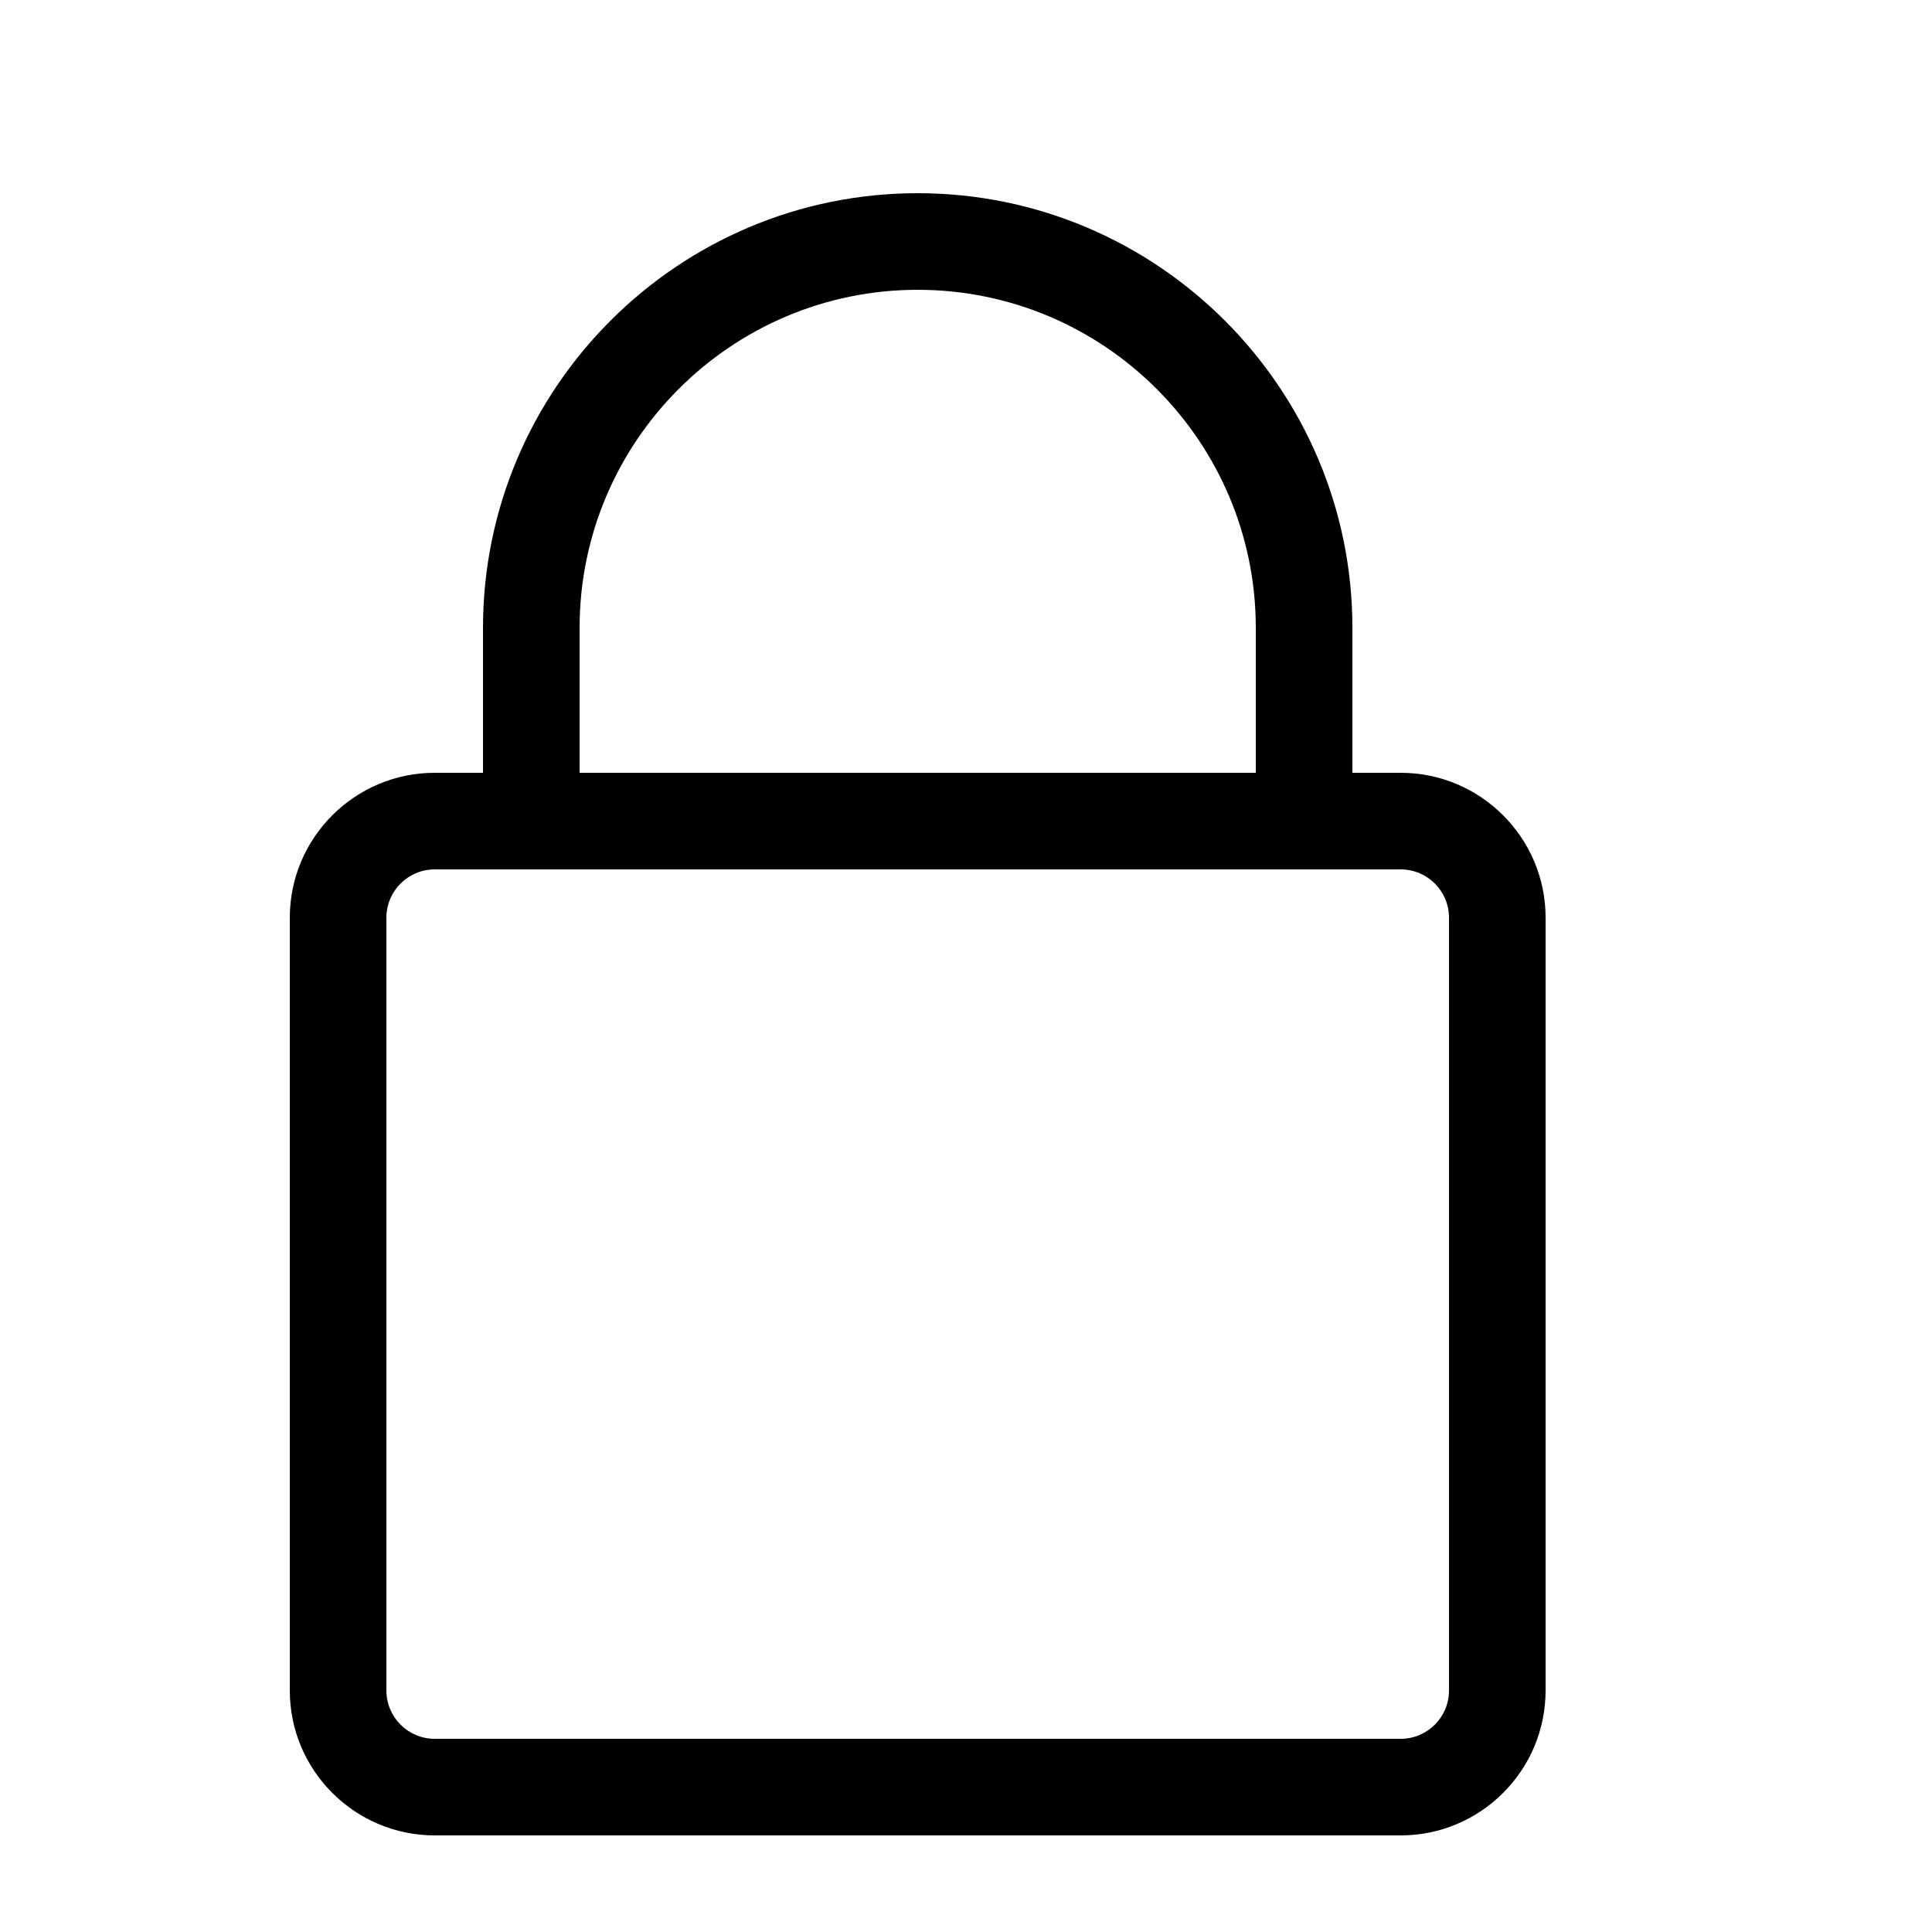
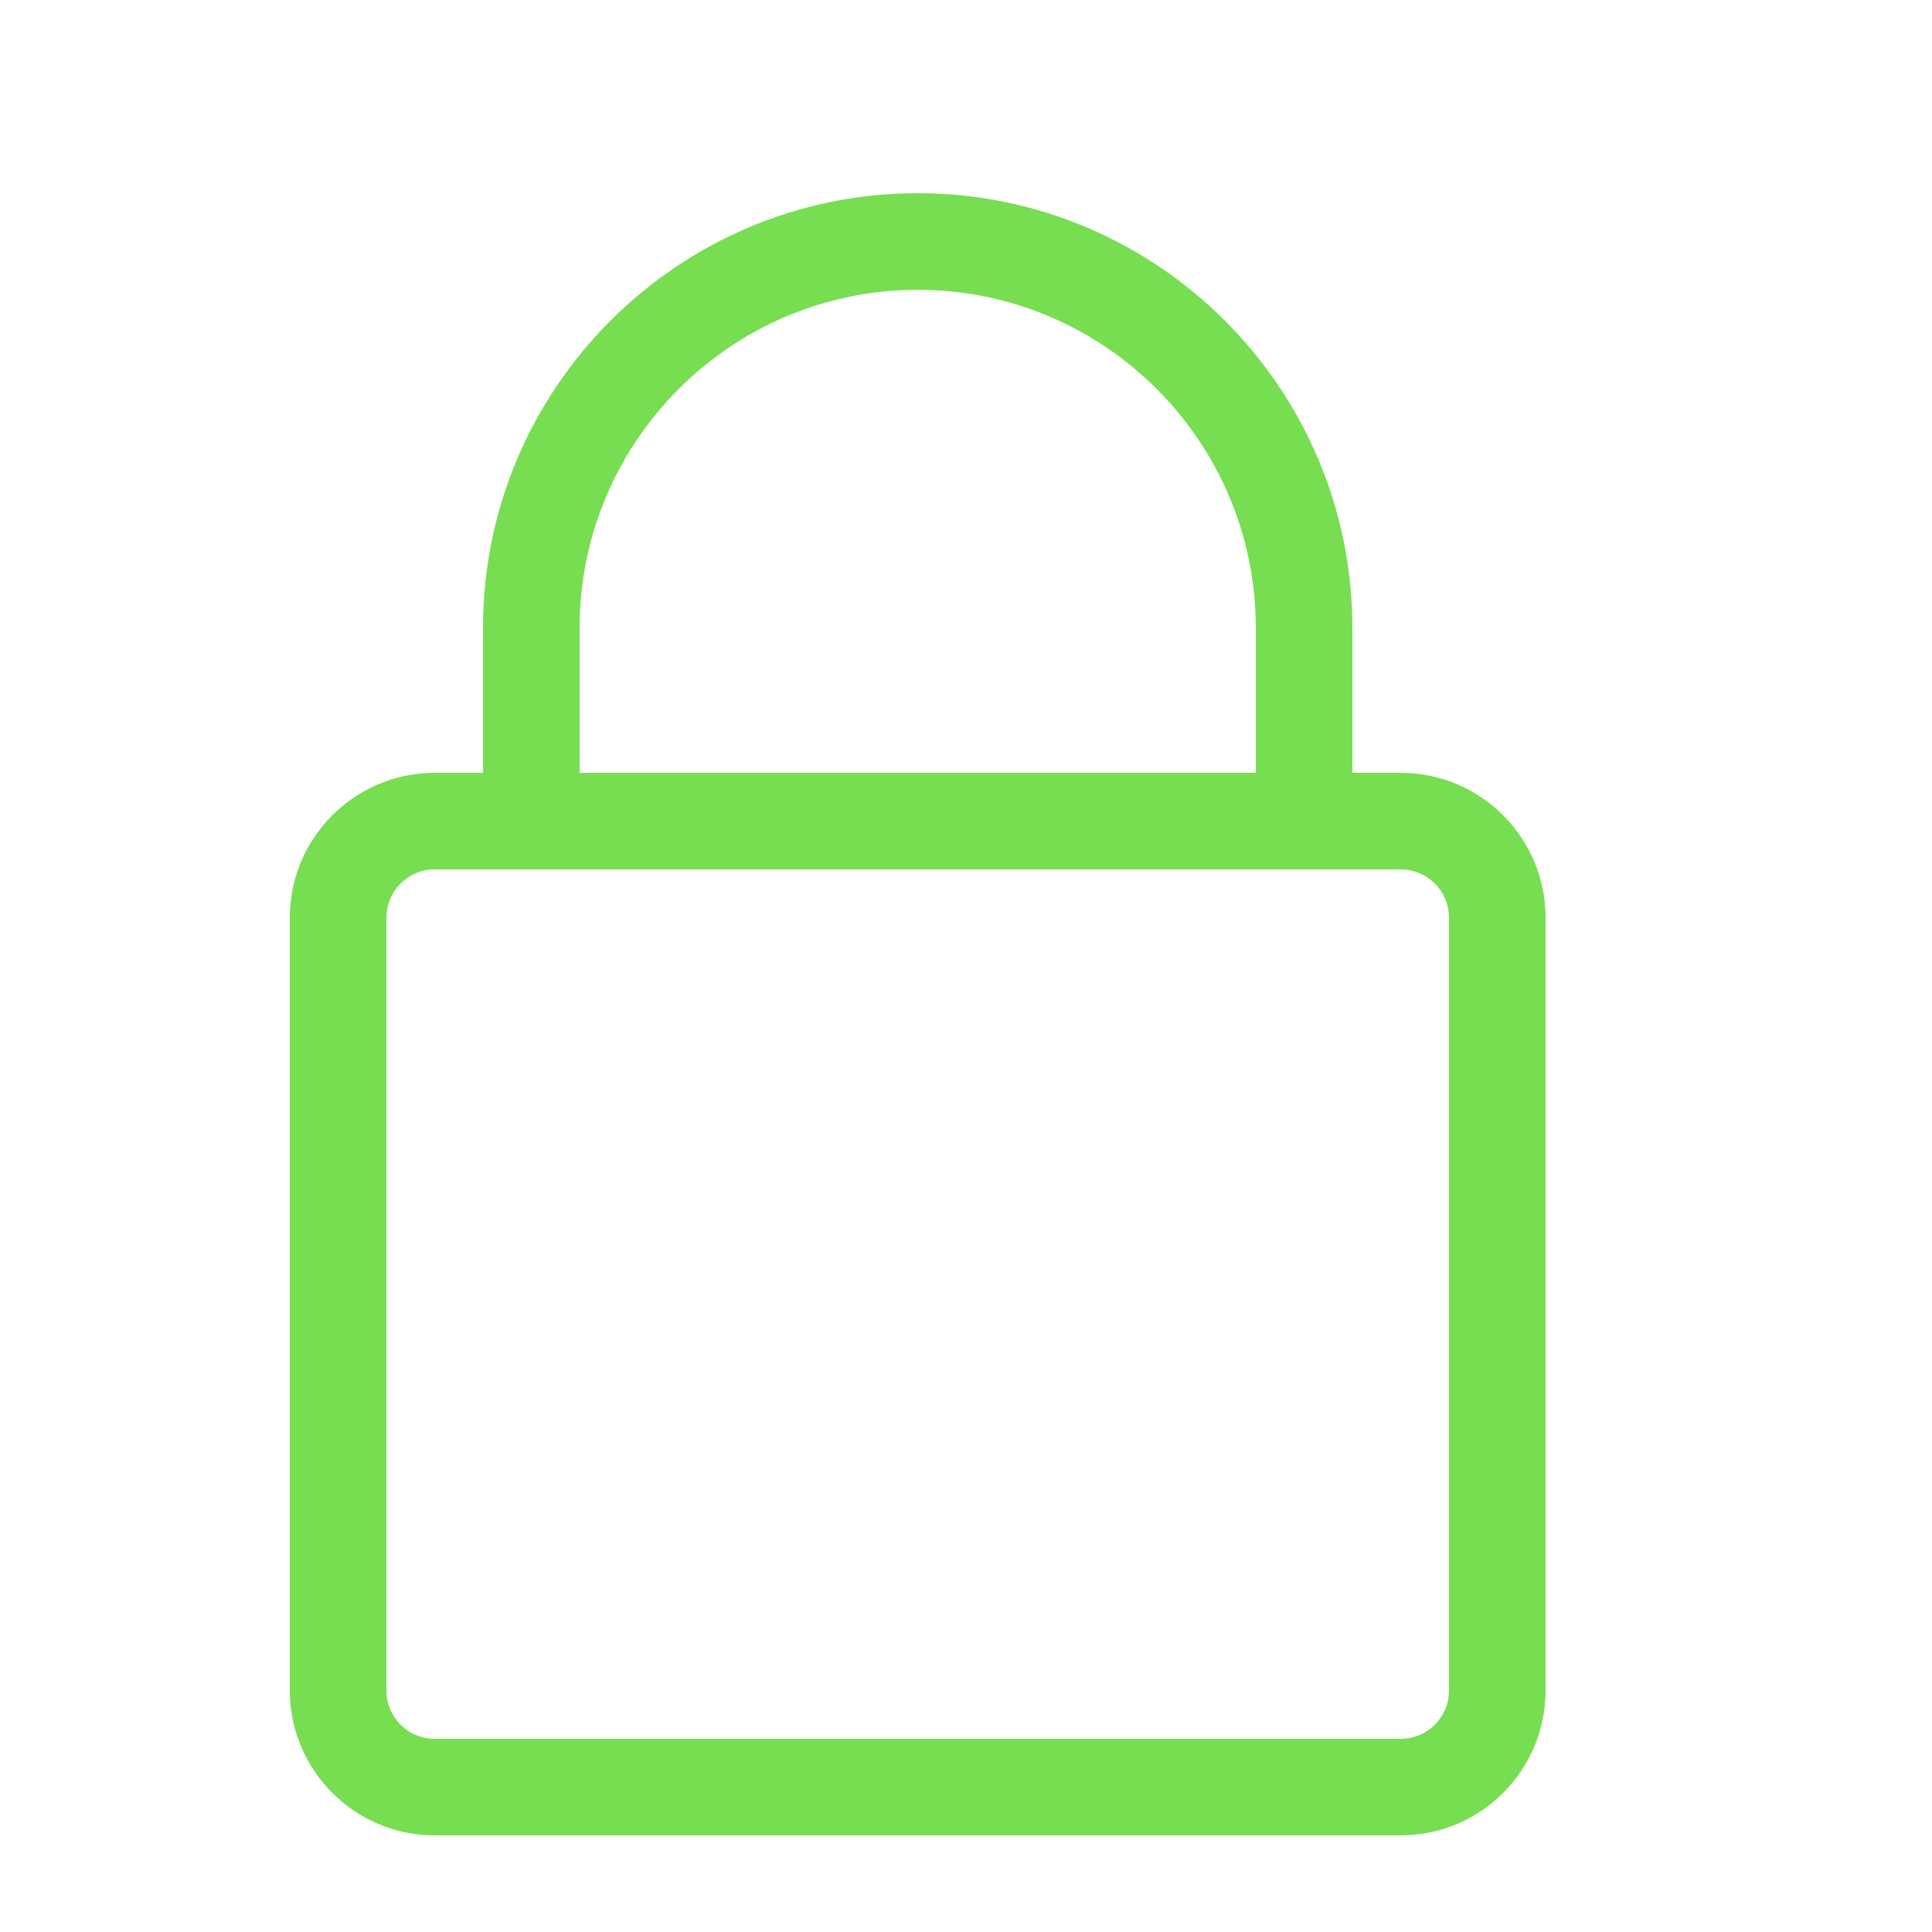
- <svg xmlns="http://www.w3.org/2000/svg" version="1.1" width="20" height="20" viewBox="0 0 20 20">
-   <path fill="#000000" d="M14.5 8h-0.5v-1.5c0-2.481-2.019-4.5-4.5-4.5s-4.5 2.019-4.5 4.5v1.5h-0.5c-0.827 0-1.5 0.673-1.5 1.5v8c0 0.827 0.673 1.5 1.5 1.5h10c0.827 0 1.5-0.673 1.5-1.5v-8c0-0.827-0.673-1.5-1.5-1.5zM6 6.5c0-1.93 1.57-3.5 3.5-3.5s3.5 1.57 3.5 3.5v1.5h-7v-1.5zM15 17.5c0 0.276-0.224 0.5-0.5 0.5h-10c-0.276 0-0.5-0.224-0.5-0.5v-8c0-0.276 0.224-0.5 0.5-0.5h10c0.276 0 0.5 0.224 0.5 0.5v8z" />
+ <svg xmlns="http://www.w3.org/2000/svg" version="1.1" width="60" height="60" viewBox="0 0 20 20">
+   <path fill="#77de51" d="M14.5 8h-0.5v-1.5c0-2.481-2.019-4.5-4.5-4.5s-4.5 2.019-4.5 4.5v1.5h-0.5c-0.827 0-1.5 0.673-1.5 1.5v8c0 0.827 0.673 1.5 1.5 1.5h10c0.827 0 1.5-0.673 1.5-1.5v-8c0-0.827-0.673-1.5-1.5-1.5zM6 6.5c0-1.93 1.57-3.5 3.5-3.5s3.5 1.57 3.5 3.5v1.5h-7v-1.5zM15 17.5c0 0.276-0.224 0.5-0.5 0.5h-10c-0.276 0-0.5-0.224-0.5-0.5v-8c0-0.276 0.224-0.5 0.5-0.5h10c0.276 0 0.5 0.224 0.5 0.5v8z" />
</svg>
